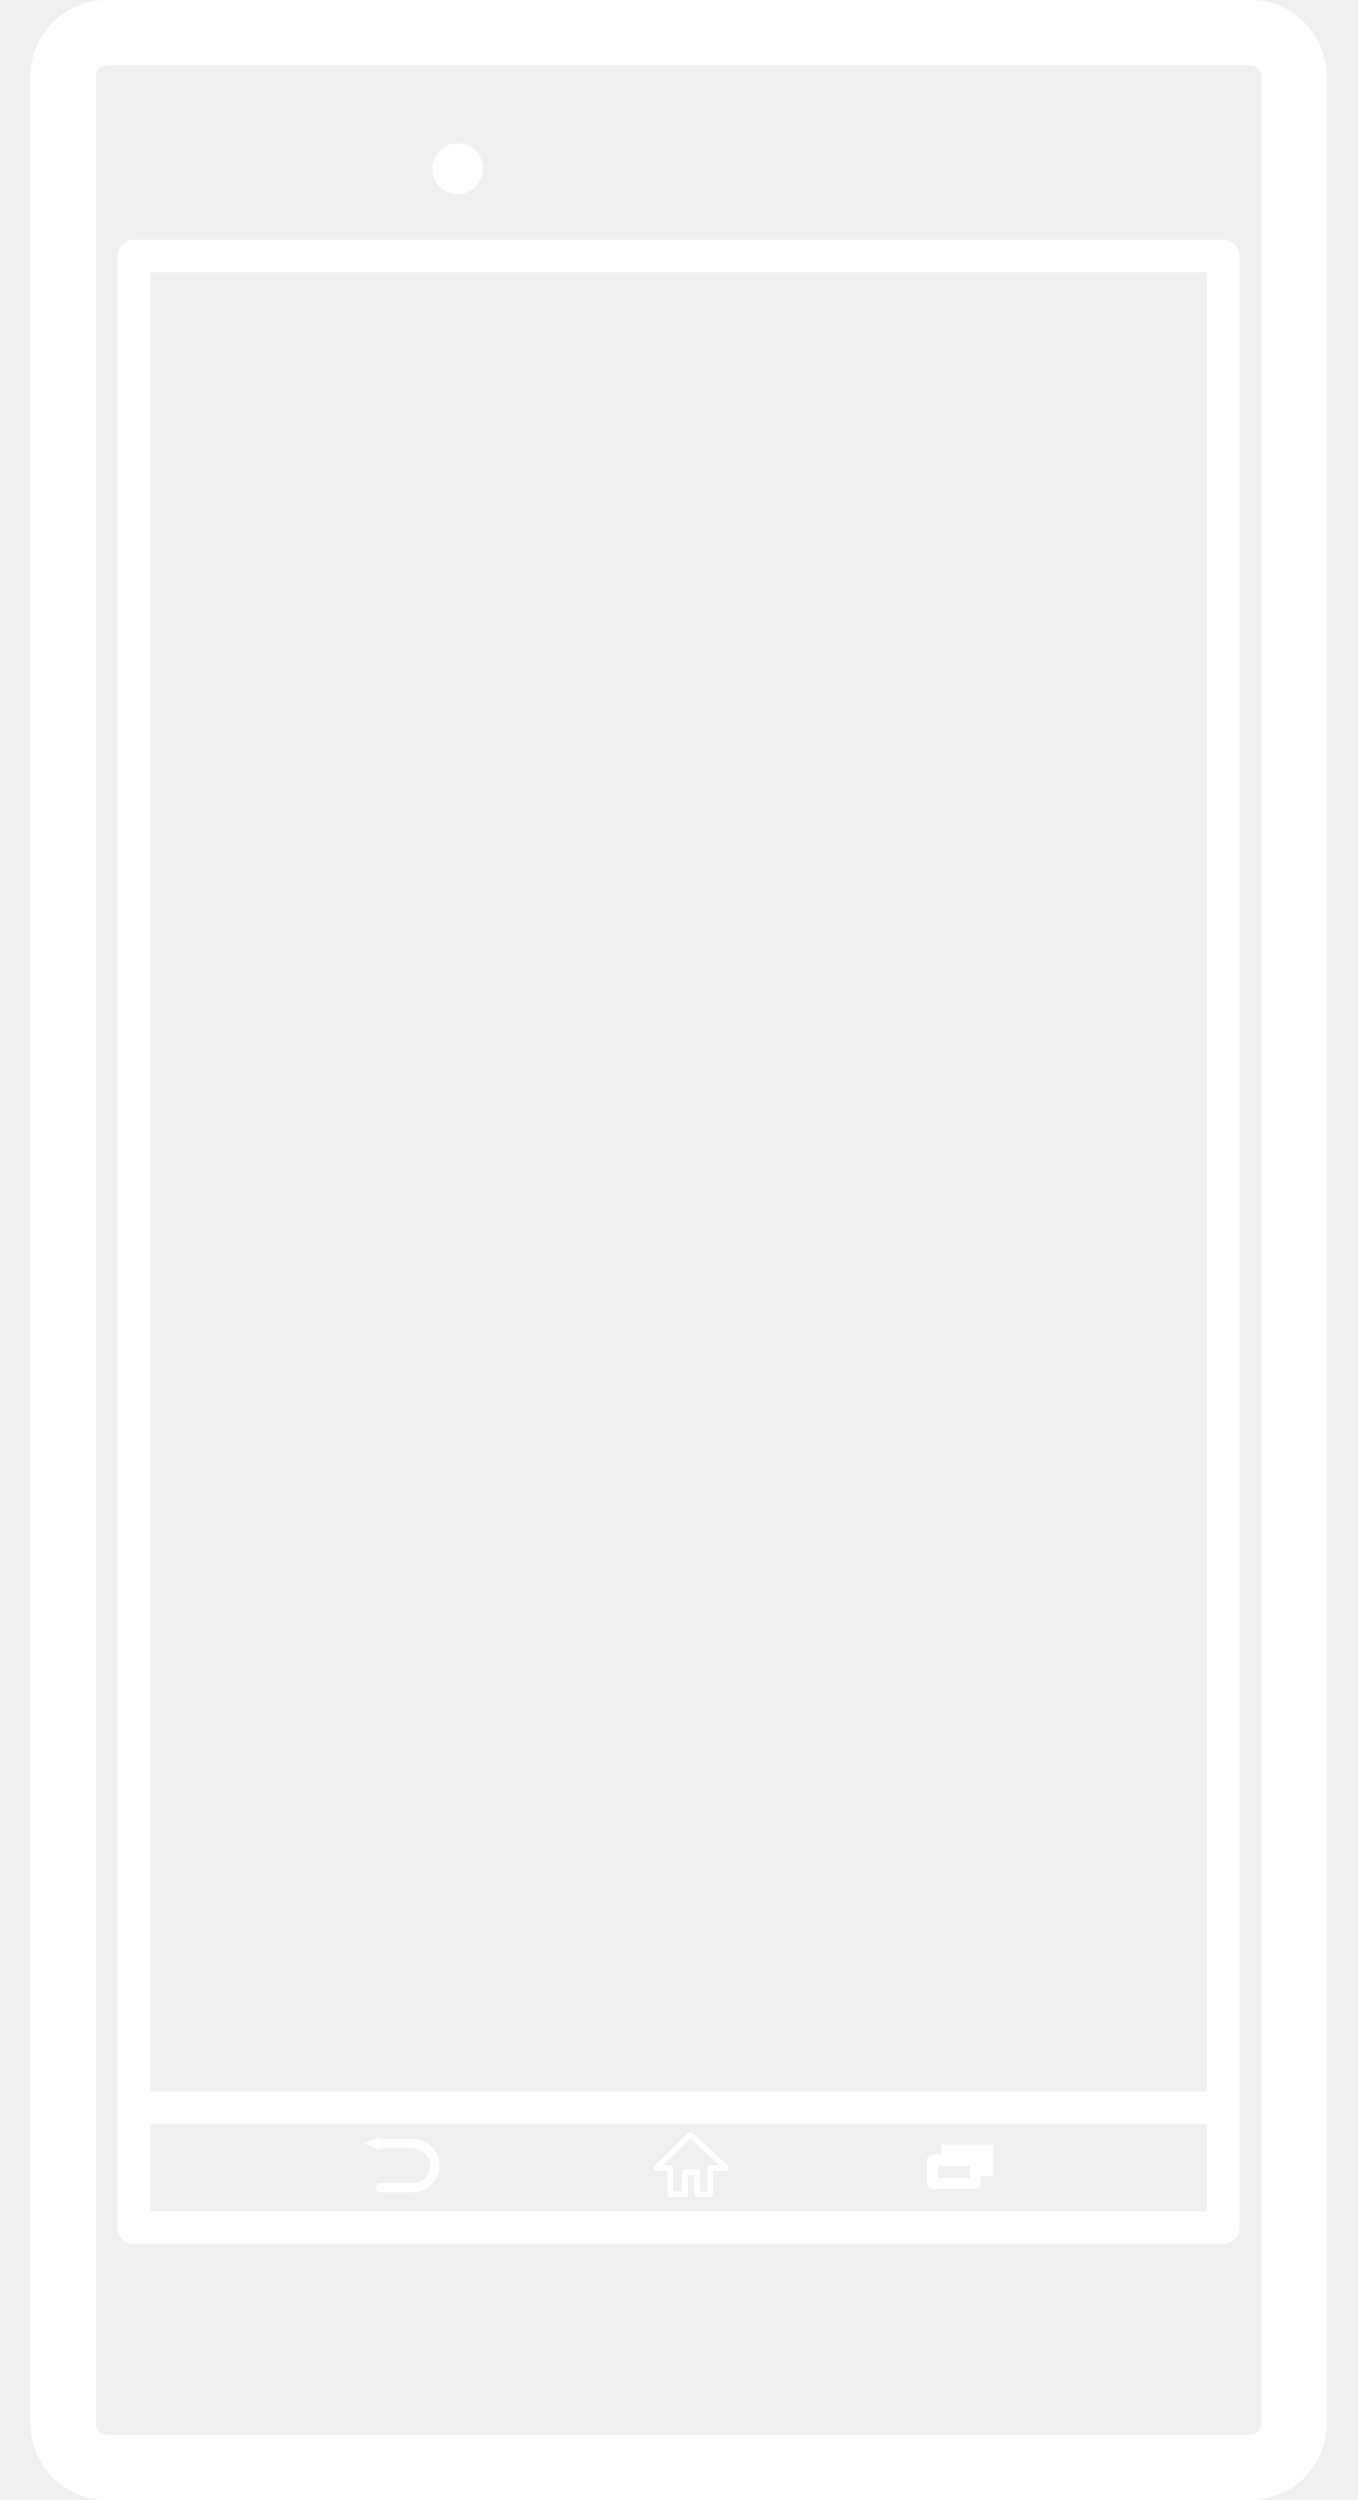
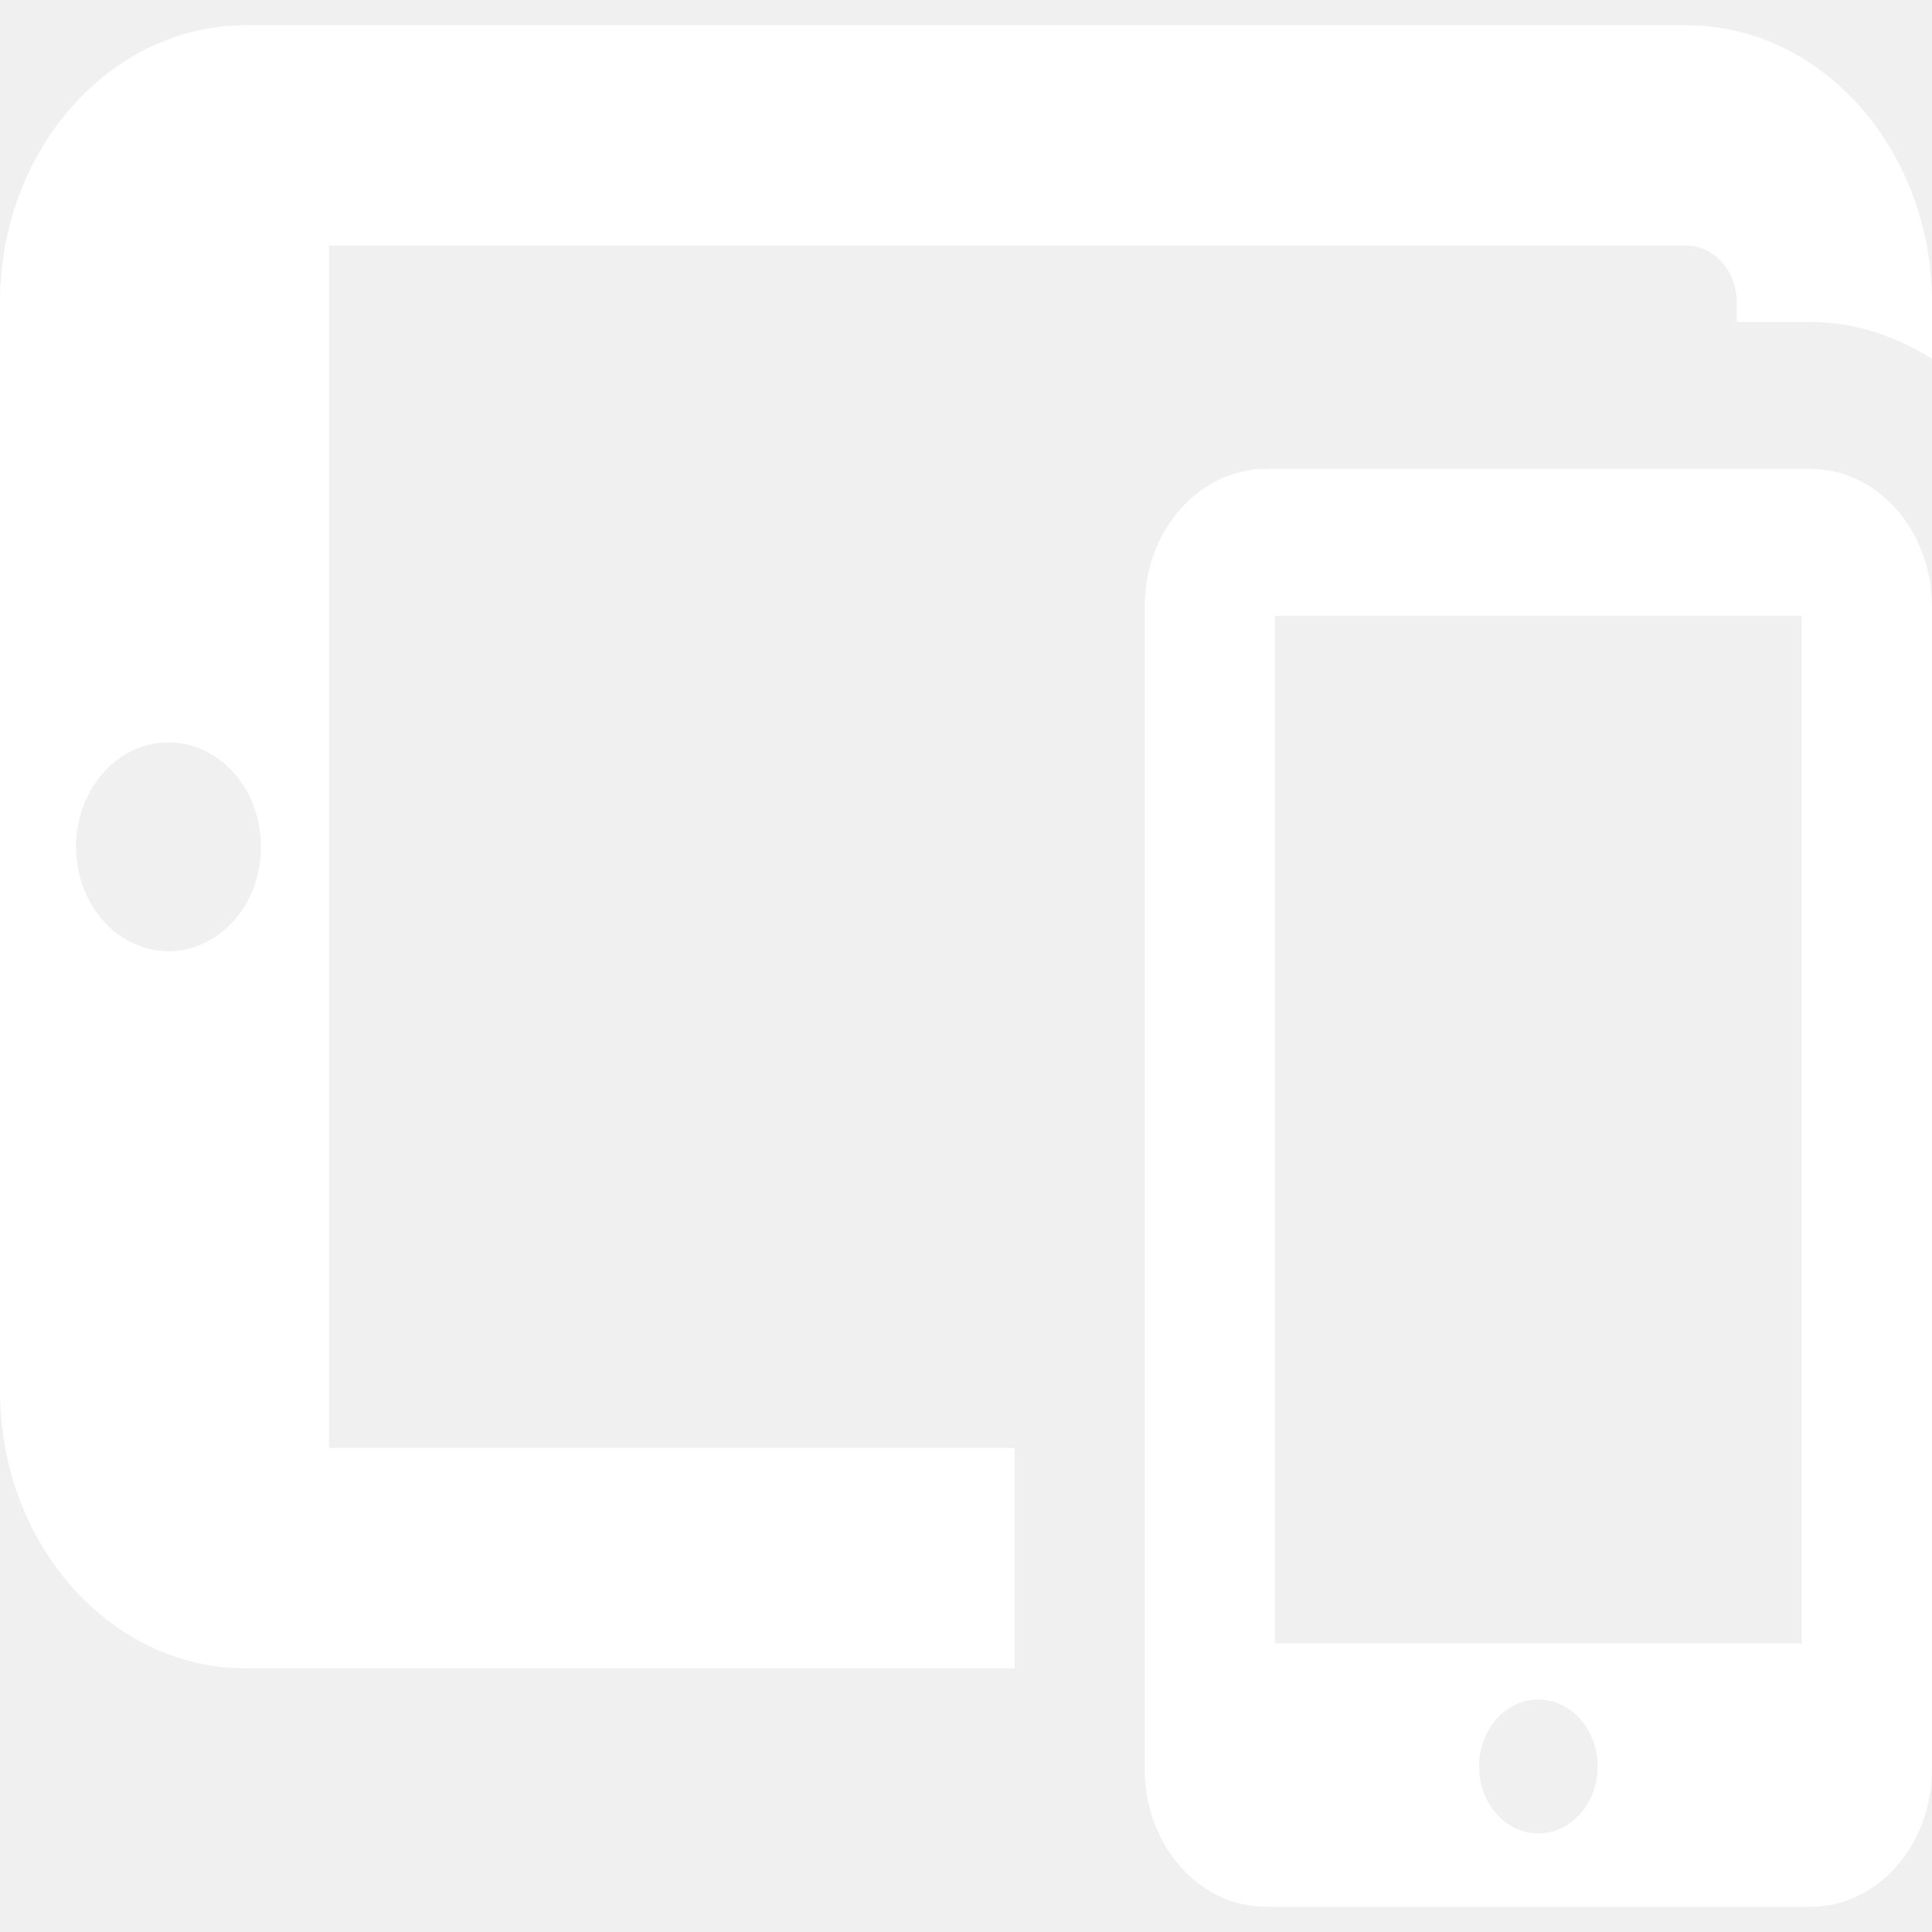
- <svg xmlns="http://www.w3.org/2000/svg" width="19" height="35" viewBox="0 0 19 35" fill="none">
-   <path d="M17.125 3.355H1.875C1.748 3.355 1.646 3.458 1.646 3.584V29.51V31.188C1.646 31.314 1.748 31.416 1.875 31.416H17.125C17.252 31.416 17.354 31.314 17.354 31.188V29.51V3.584C17.354 3.458 17.252 3.355 17.125 3.355ZM16.896 30.959H2.103V29.739H16.896V30.959ZM16.896 29.281H2.103V3.813H16.896V29.281Z" fill="white" />
-   <path d="M6.407 2.719C6.604 2.719 6.763 2.56 6.763 2.363C6.763 2.166 6.604 2.007 6.407 2.007C6.21 2.007 6.051 2.166 6.051 2.363C6.051 2.56 6.21 2.719 6.407 2.719Z" fill="white" />
-   <path d="M5.315 30.076H5.771C5.909 30.076 6.022 30.185 6.022 30.319C6.022 30.453 5.909 30.562 5.771 30.562H5.324C5.287 30.562 5.258 30.592 5.258 30.628C5.258 30.665 5.287 30.694 5.324 30.694H5.771C5.982 30.694 6.153 30.525 6.153 30.318C6.153 30.111 5.981 29.942 5.771 29.942H5.315L5.328 29.91L5.096 30.009L5.328 30.107L5.315 30.076Z" fill="white" />
-   <path d="M9.342 30.391V30.721C9.342 30.742 9.36 30.76 9.382 30.76H9.591C9.613 30.76 9.631 30.742 9.631 30.721V30.452H9.723V30.721C9.723 30.742 9.742 30.76 9.764 30.76H9.942C9.964 30.76 9.981 30.742 9.981 30.721V30.391H10.166C10.181 30.391 10.197 30.381 10.203 30.366C10.208 30.351 10.205 30.333 10.193 30.322L9.694 29.855C9.678 29.841 9.654 29.841 9.639 29.856L9.16 30.323C9.149 30.334 9.146 30.351 9.151 30.366C9.157 30.381 9.172 30.391 9.188 30.391H9.342V30.391ZM9.667 29.939L10.064 30.311H9.941C9.919 30.311 9.901 30.329 9.901 30.351V30.68H9.803V30.411C9.803 30.389 9.785 30.371 9.763 30.371H9.59C9.568 30.371 9.549 30.389 9.549 30.411V30.68H9.421V30.351C9.421 30.329 9.403 30.311 9.381 30.311H9.285L9.667 29.939Z" fill="white" />
-   <path d="M13.053 30.644H13.654C13.696 30.644 13.73 30.609 13.73 30.567V30.462H13.905V30.244V30.024H13.18V30.167H13.053C13.011 30.167 12.977 30.202 12.977 30.243V30.567C12.977 30.609 13.011 30.644 13.053 30.644ZM13.13 30.32H13.578V30.491H13.13V30.32Z" fill="white" />
-   <path d="M17.506 0H1.493C0.905 0 0.426 0.479 0.426 1.068V33.932C0.426 34.521 0.905 35 1.493 35H17.506C18.095 35 18.574 34.521 18.574 33.932V1.068C18.574 0.479 18.095 0 17.506 0ZM17.659 33.932C17.659 34.017 17.591 34.085 17.506 34.085H1.493C1.409 34.085 1.341 34.017 1.341 33.932V1.068C1.341 0.983 1.409 0.915 1.493 0.915H17.506C17.591 0.915 17.659 0.983 17.659 1.068V33.932Z" fill="white" />
+ <svg xmlns="http://www.w3.org/2000/svg" width="35" height="35" viewBox="0 0 35 35" fill="none">
+   <path d="M30.549 0.457H4.451C1.996 0.457 0 2.711 0 5.482V25.198C0 27.97 1.996 30.224 4.451 30.224H18.382V26.232H5.961V4.449H30.549C31.054 4.449 31.464 4.912 31.464 5.482V5.833H32.797C33.6 5.833 34.344 6.089 35 6.502V5.482C35 2.711 33.004 0.457 30.549 0.457ZM3.053 17.232C2.127 17.232 1.377 16.384 1.377 15.341C1.377 14.296 2.127 13.449 3.053 13.449C3.978 13.449 4.728 14.296 4.728 15.341C4.728 16.384 3.978 17.232 3.053 17.232Z" fill="white" />
+   <path d="M32.797 8.494H22.939C21.726 8.494 20.739 9.609 20.739 10.977V32.061C20.739 33.43 21.726 34.544 22.939 34.544H32.797C34.01 34.544 34.997 33.43 34.997 32.061V10.977C34.997 9.608 34.01 8.494 32.797 8.494ZM23.097 11.156H32.64V29.772H23.097V11.156ZM26.794 32C26.794 31.331 27.275 30.788 27.867 30.788C28.462 30.788 28.943 31.331 28.943 32C28.943 32.67 28.462 33.214 27.867 33.214C27.275 33.214 26.794 32.67 26.794 32Z" fill="white" />
</svg>
